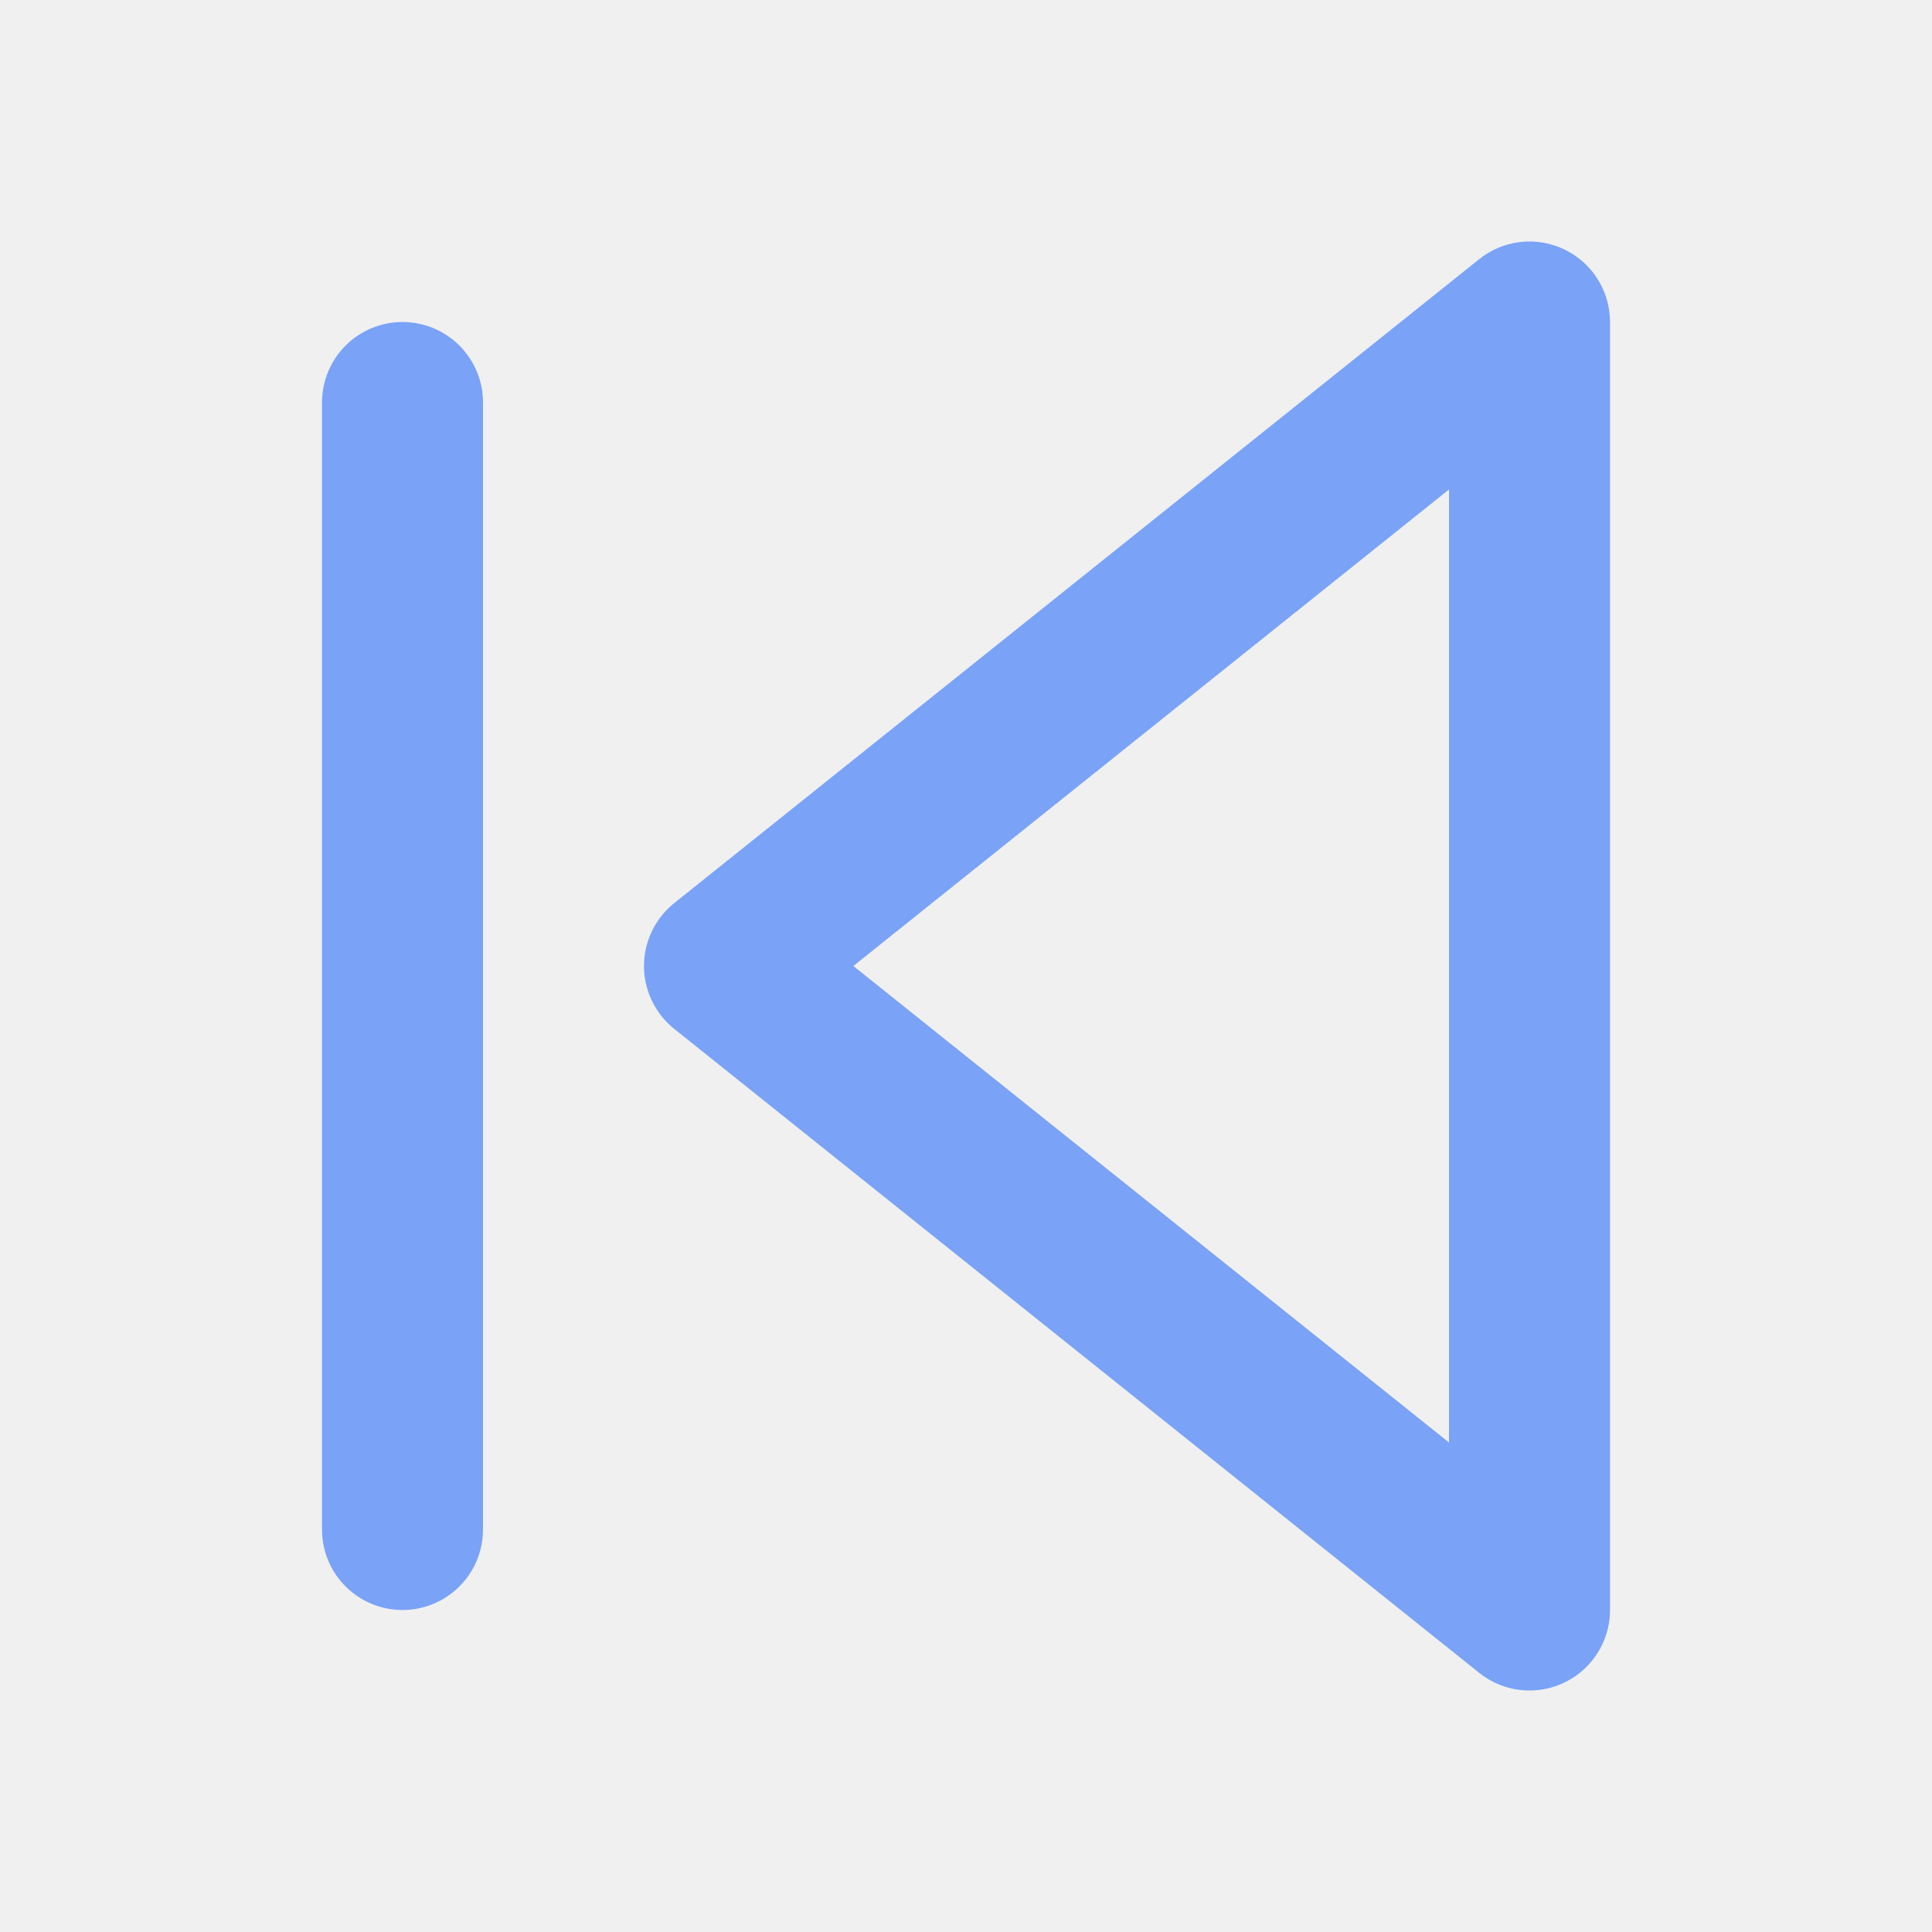
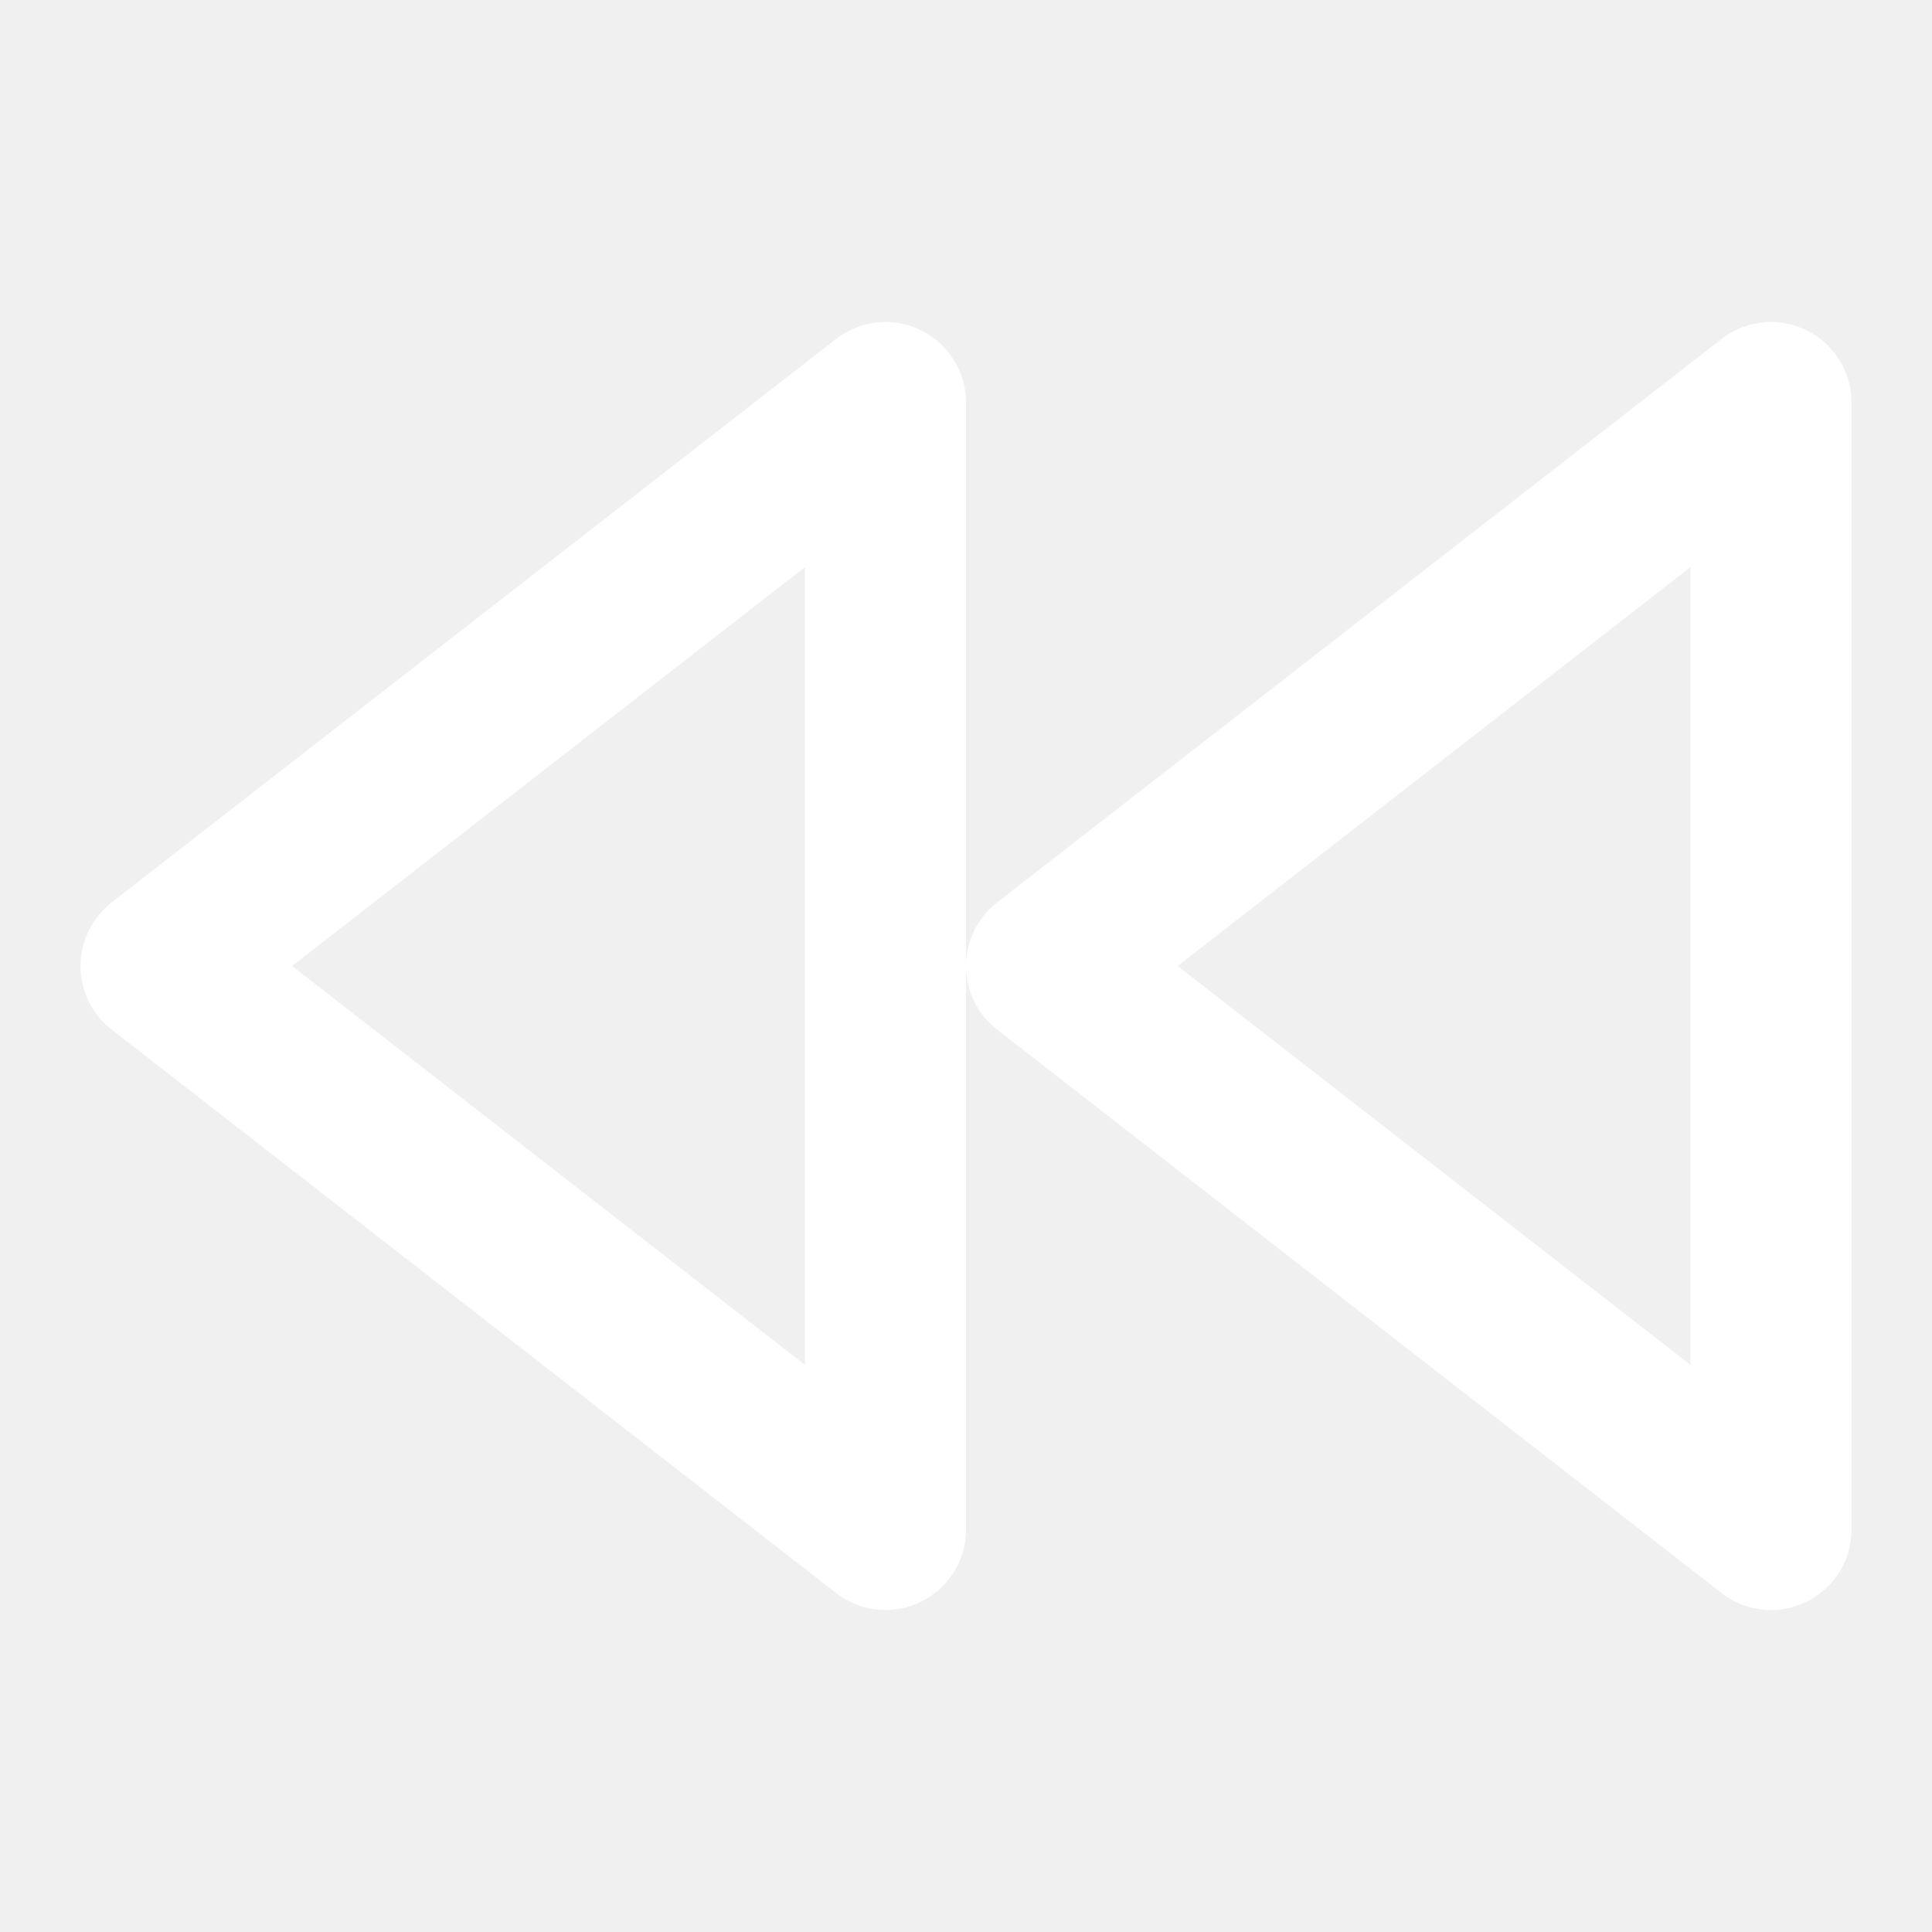
- <svg xmlns="http://www.w3.org/2000/svg" viewBox="0 0 24 24" fill="none" stroke="#7AA2F7" stroke-width="2" stroke-linecap="round" stroke-linejoin="round">
-   <polygon points="19 20 9 12 19 4 19 20" />
-   <line x1="5" y1="19" x2="5" y2="5" />
+ <svg xmlns="http://www.w3.org/2000/svg" viewBox="0 0 24 24" fill="none" stroke="#FFFFFF" stroke-width="2" stroke-linecap="round" stroke-linejoin="round">
+   <polygon points="11 19 2 12 11 5 11 19" />
+   <polygon points="22 19 13 12 22 5 22 19" />
</svg>
